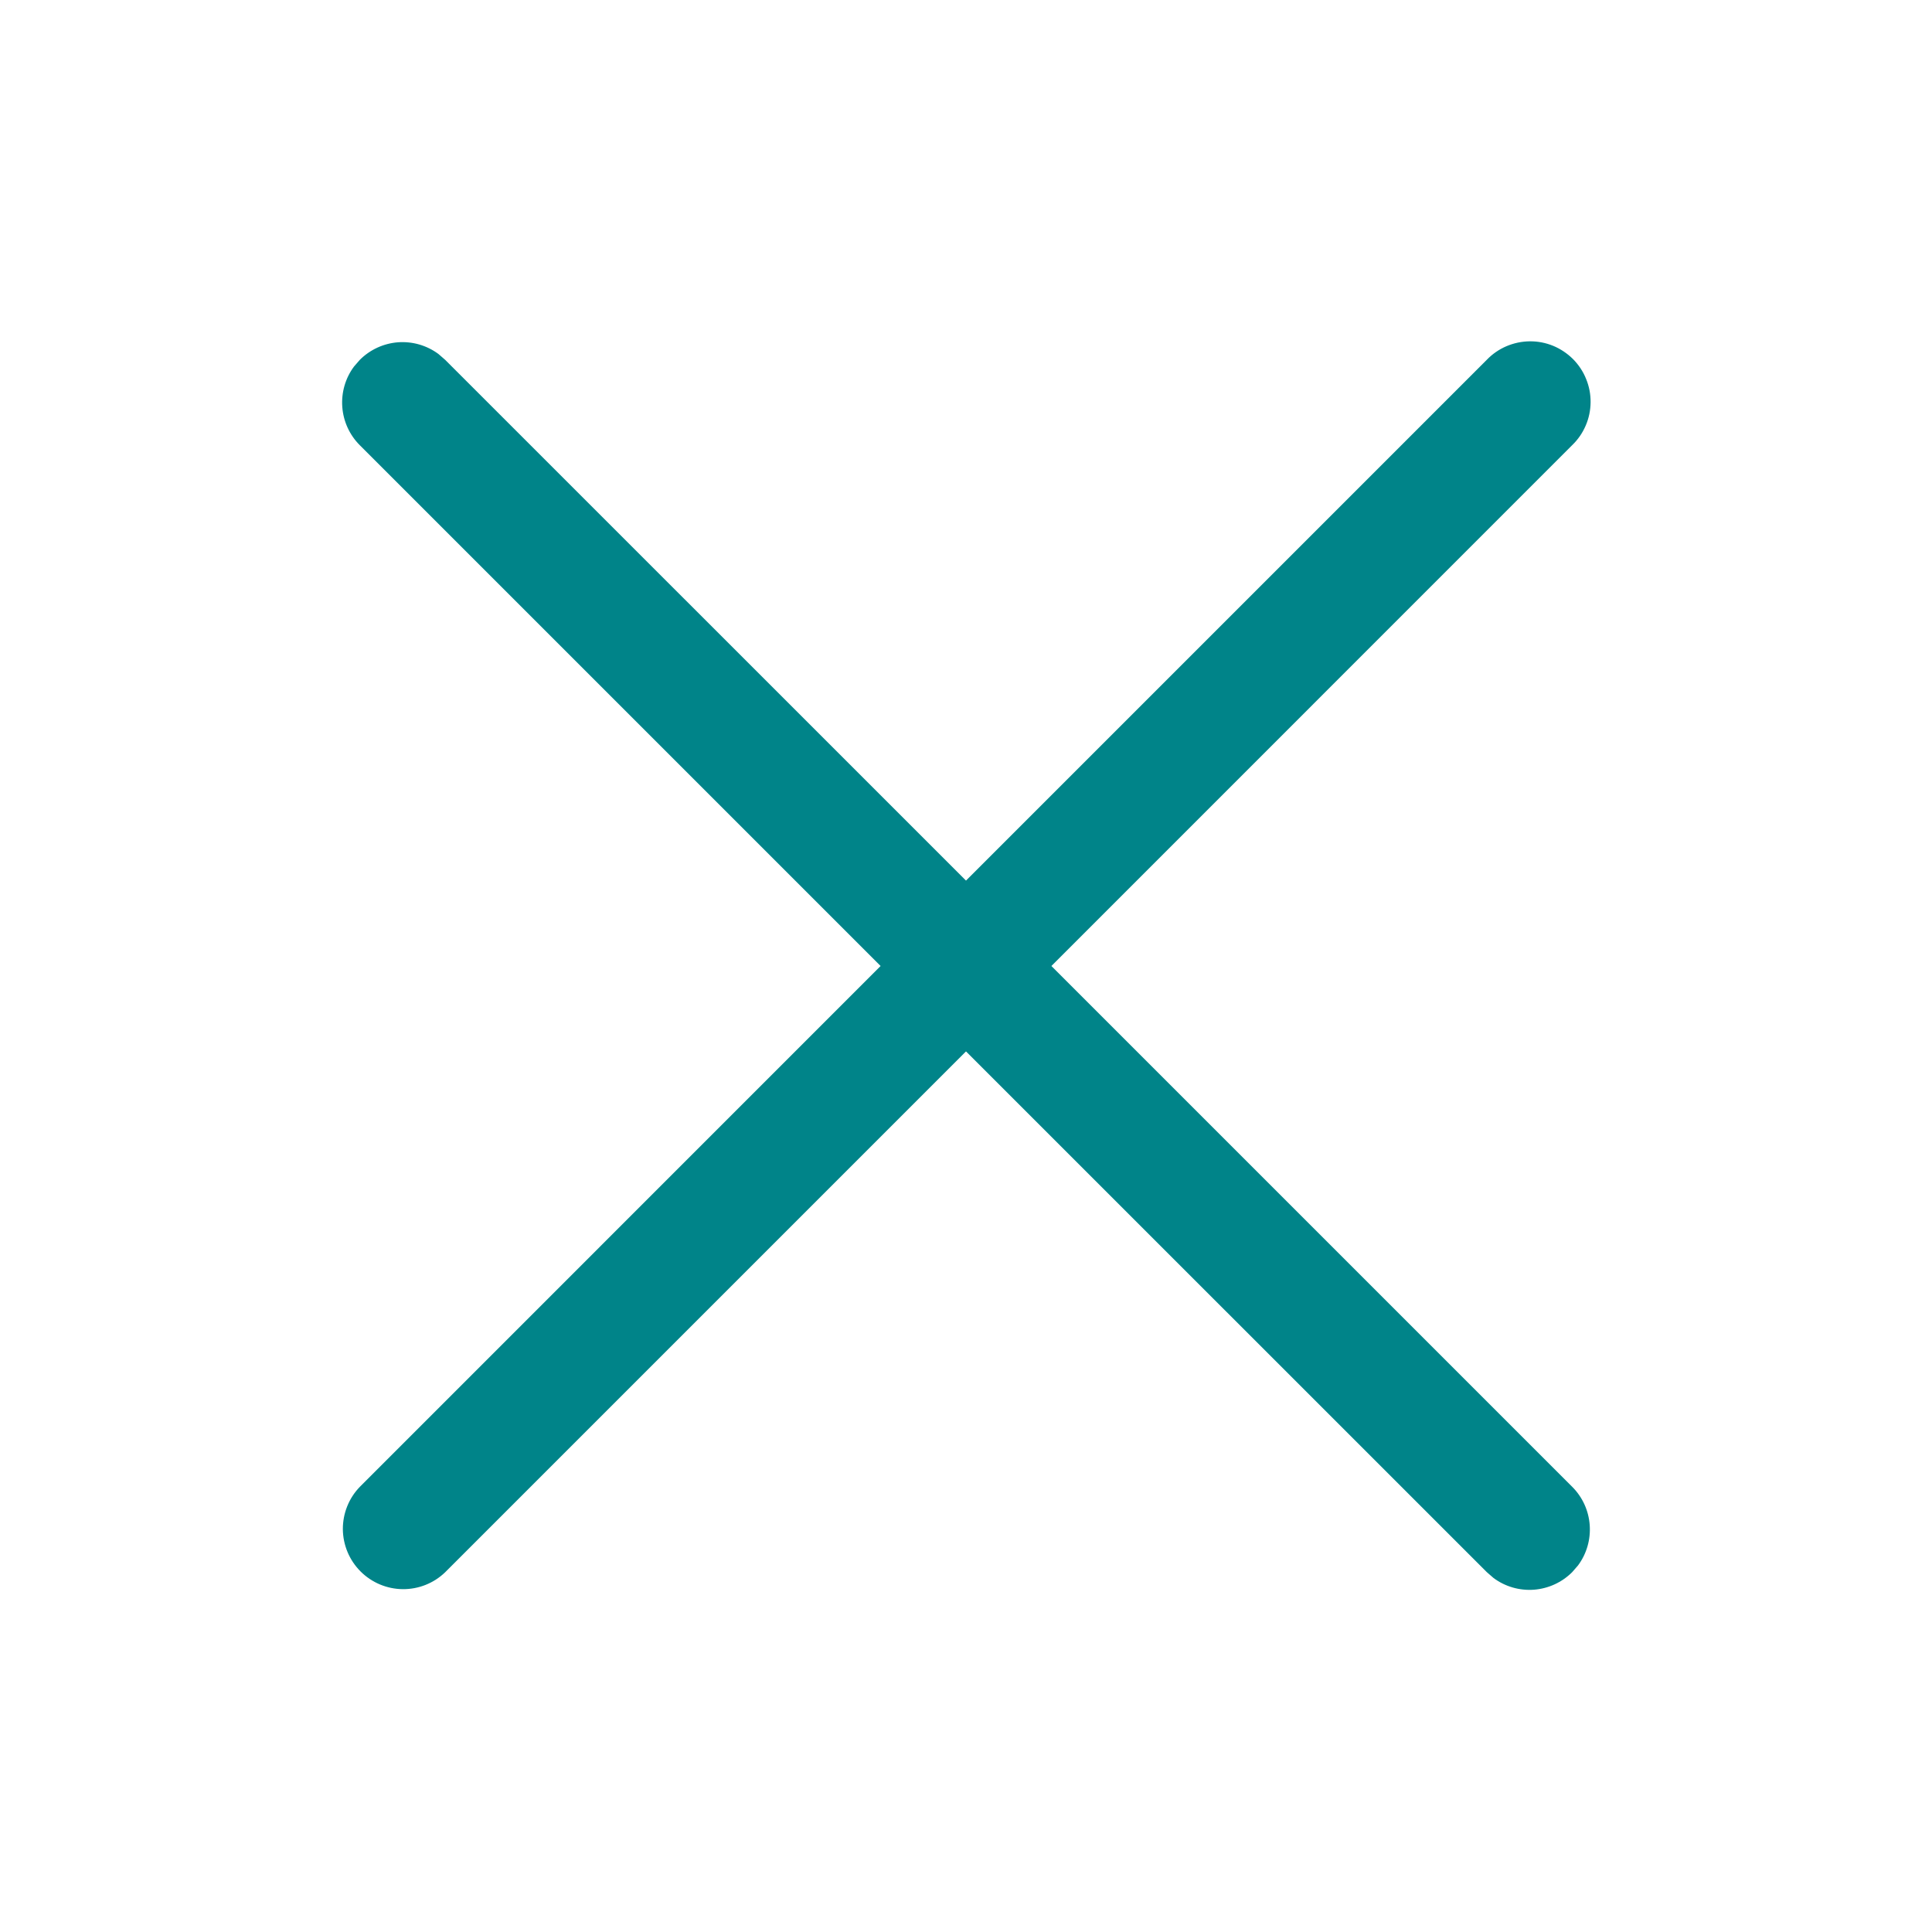
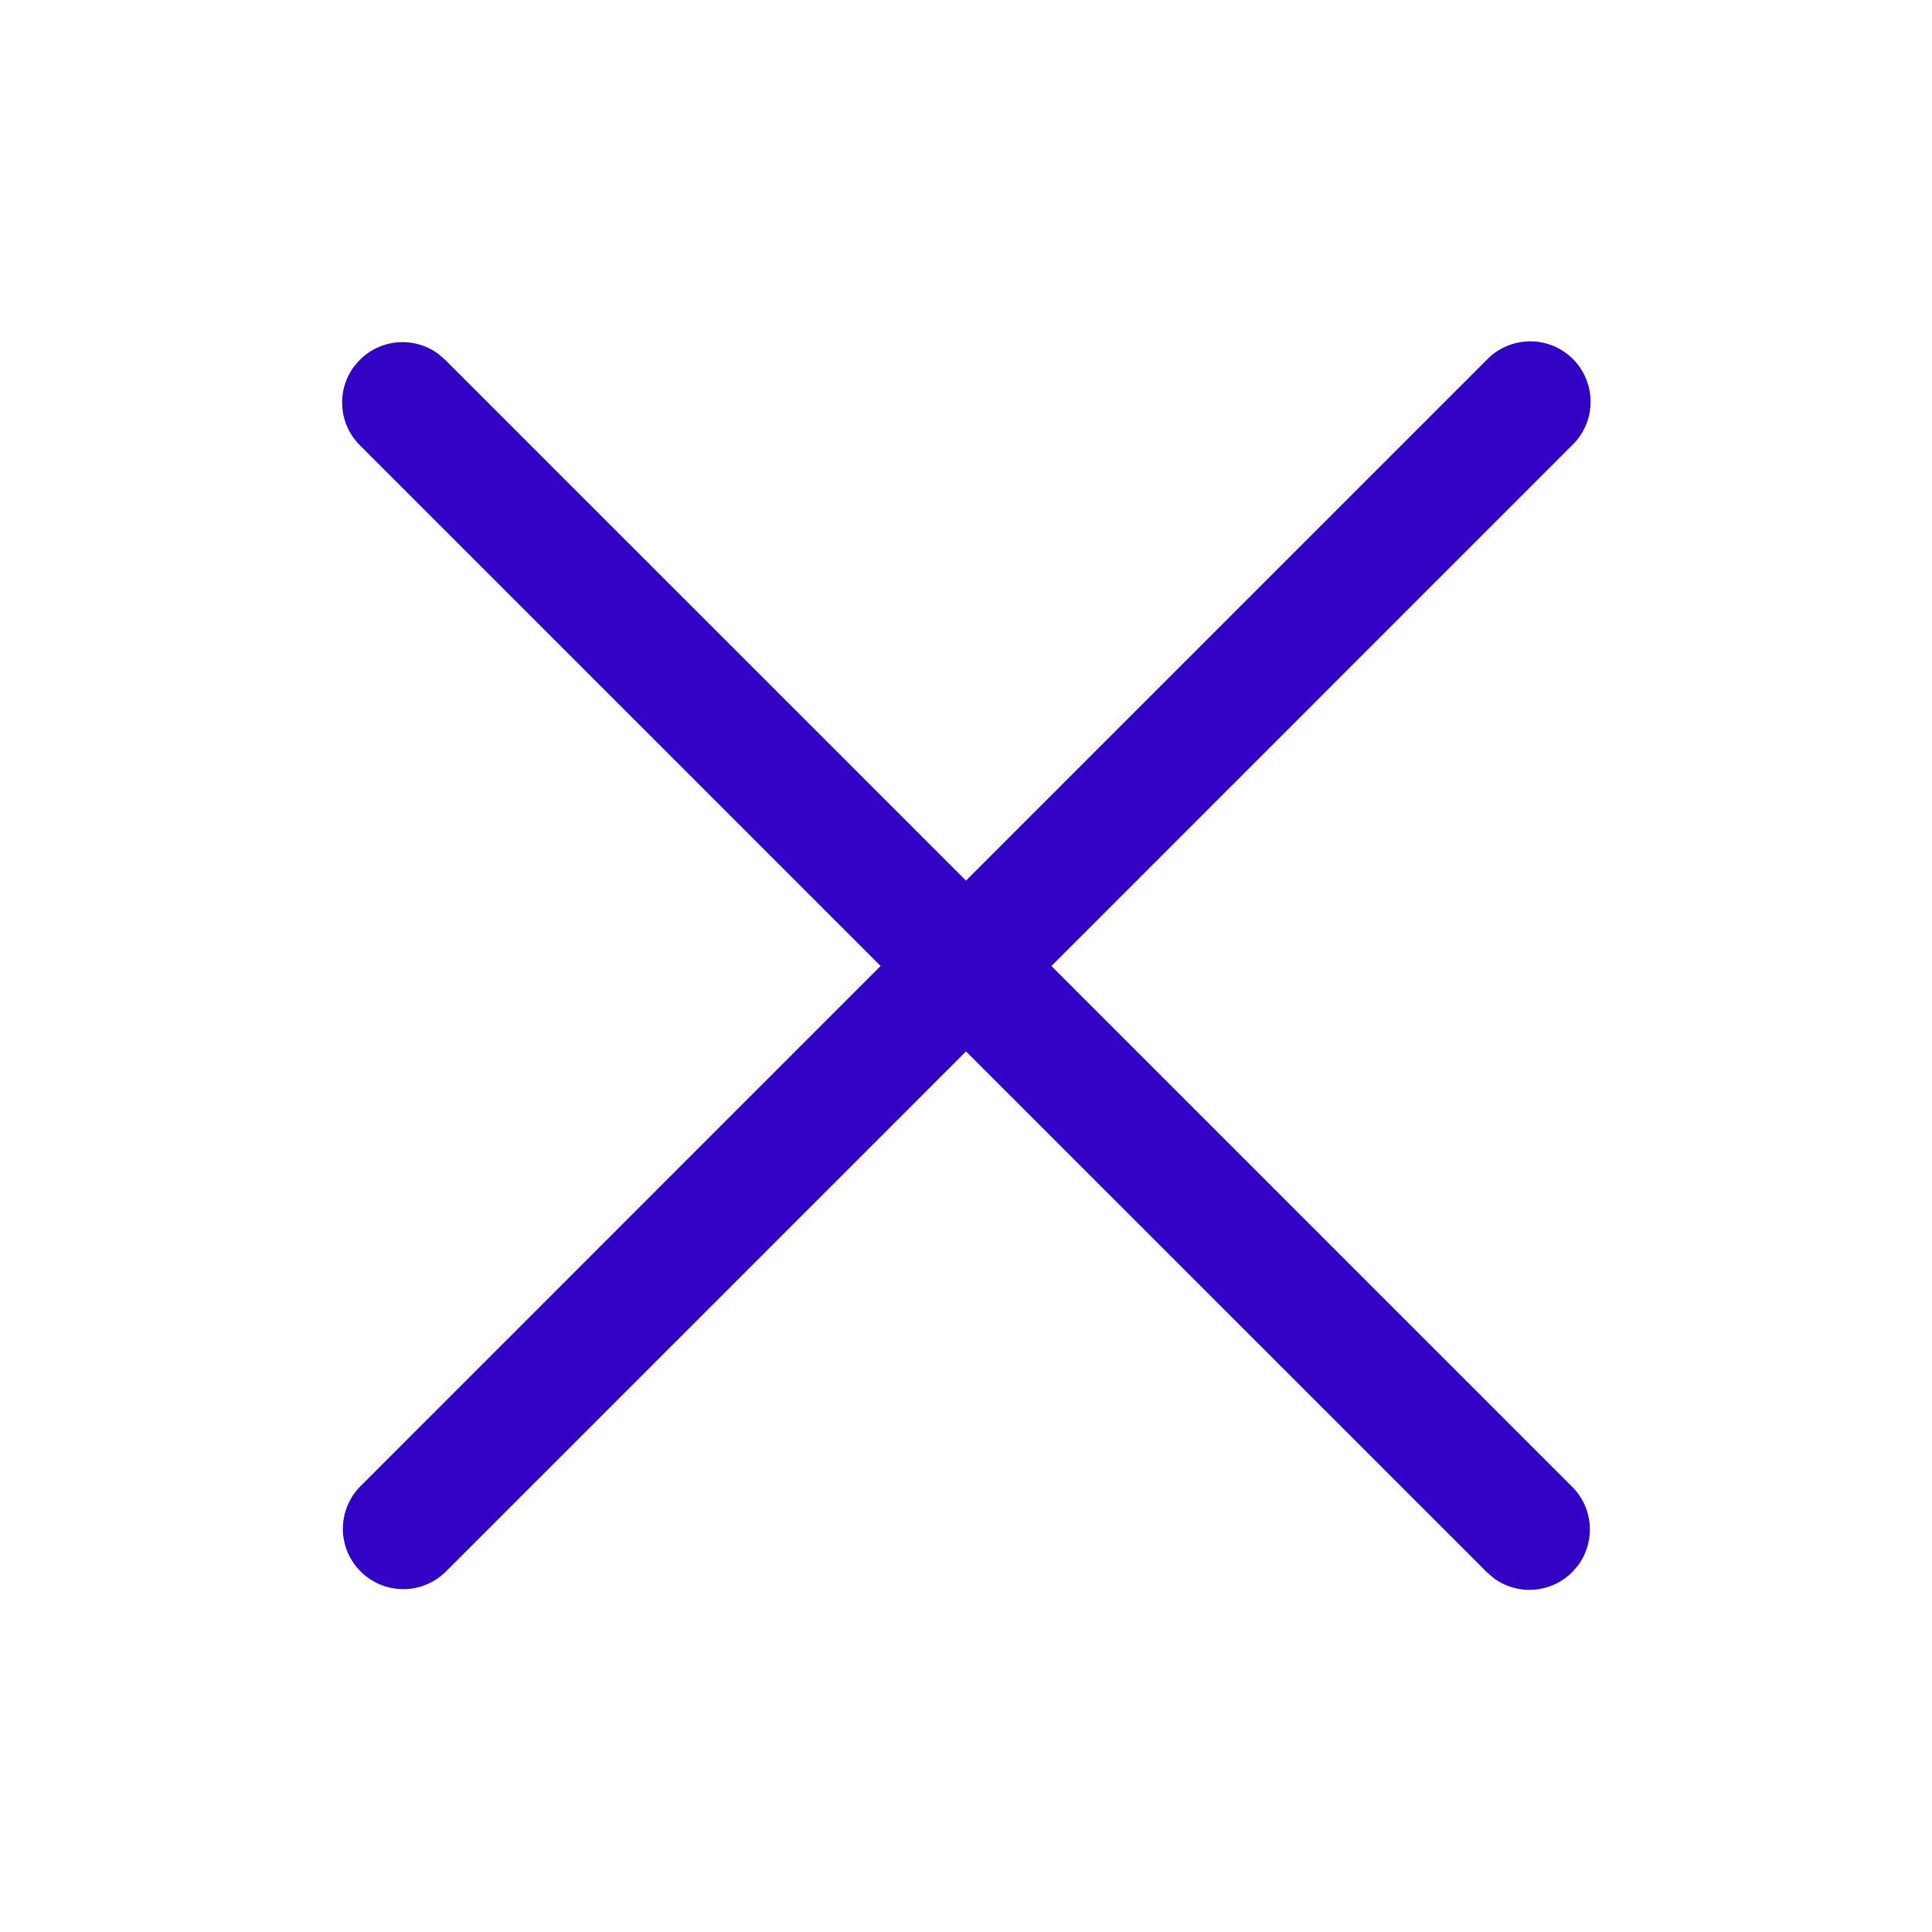
<svg xmlns="http://www.w3.org/2000/svg" width="24" height="24" viewBox="0 0 24 24" fill="none">
-   <path d="M4.397 4.554L4.47 4.47C4.597 4.343 4.765 4.266 4.944 4.252C5.124 4.239 5.301 4.29 5.446 4.397L5.53 4.47L12 10.939L18.47 4.469C18.539 4.397 18.622 4.34 18.713 4.301C18.805 4.262 18.903 4.241 19.003 4.24C19.103 4.239 19.201 4.258 19.294 4.296C19.386 4.334 19.469 4.39 19.54 4.46C19.61 4.531 19.666 4.614 19.703 4.707C19.741 4.799 19.76 4.898 19.759 4.997C19.758 5.097 19.738 5.195 19.698 5.287C19.659 5.378 19.602 5.461 19.53 5.53L13.061 12L19.531 18.47C19.658 18.597 19.735 18.765 19.748 18.945C19.761 19.124 19.71 19.302 19.603 19.446L19.53 19.53C19.403 19.657 19.235 19.734 19.055 19.748C18.876 19.761 18.698 19.71 18.554 19.603L18.47 19.53L12 13.061L5.53 19.531C5.388 19.668 5.199 19.743 5.002 19.741C4.806 19.739 4.618 19.66 4.479 19.521C4.34 19.382 4.261 19.194 4.259 18.997C4.258 18.801 4.333 18.611 4.47 18.47L10.939 12L4.469 5.53C4.342 5.403 4.265 5.234 4.252 5.055C4.239 4.876 4.29 4.698 4.397 4.554L4.47 4.47L4.397 4.554Z" fill="#008489" />
+   <path d="M4.397 4.554L4.47 4.47C4.597 4.343 4.765 4.266 4.944 4.252C5.124 4.239 5.301 4.29 5.446 4.397L5.53 4.47L12 10.939L18.47 4.469C18.539 4.397 18.622 4.34 18.713 4.301C18.805 4.262 18.903 4.241 19.003 4.24C19.103 4.239 19.201 4.258 19.294 4.296C19.386 4.334 19.469 4.39 19.54 4.46C19.61 4.531 19.666 4.614 19.703 4.707C19.741 4.799 19.76 4.898 19.759 4.997C19.758 5.097 19.738 5.195 19.698 5.287C19.659 5.378 19.602 5.461 19.53 5.53L13.061 12L19.531 18.47C19.658 18.597 19.735 18.765 19.748 18.945C19.761 19.124 19.71 19.302 19.603 19.446L19.53 19.53C19.403 19.657 19.235 19.734 19.055 19.748C18.876 19.761 18.698 19.71 18.554 19.603L18.47 19.53L12 13.061L5.53 19.531C5.388 19.668 5.199 19.743 5.002 19.741C4.806 19.739 4.618 19.66 4.479 19.521C4.34 19.382 4.261 19.194 4.259 18.997C4.258 18.801 4.333 18.611 4.47 18.47L10.939 12L4.469 5.53C4.342 5.403 4.265 5.234 4.252 5.055C4.239 4.876 4.29 4.698 4.397 4.554L4.47 4.47L4.397 4.554Z" fill="#3203C5" />
</svg>
